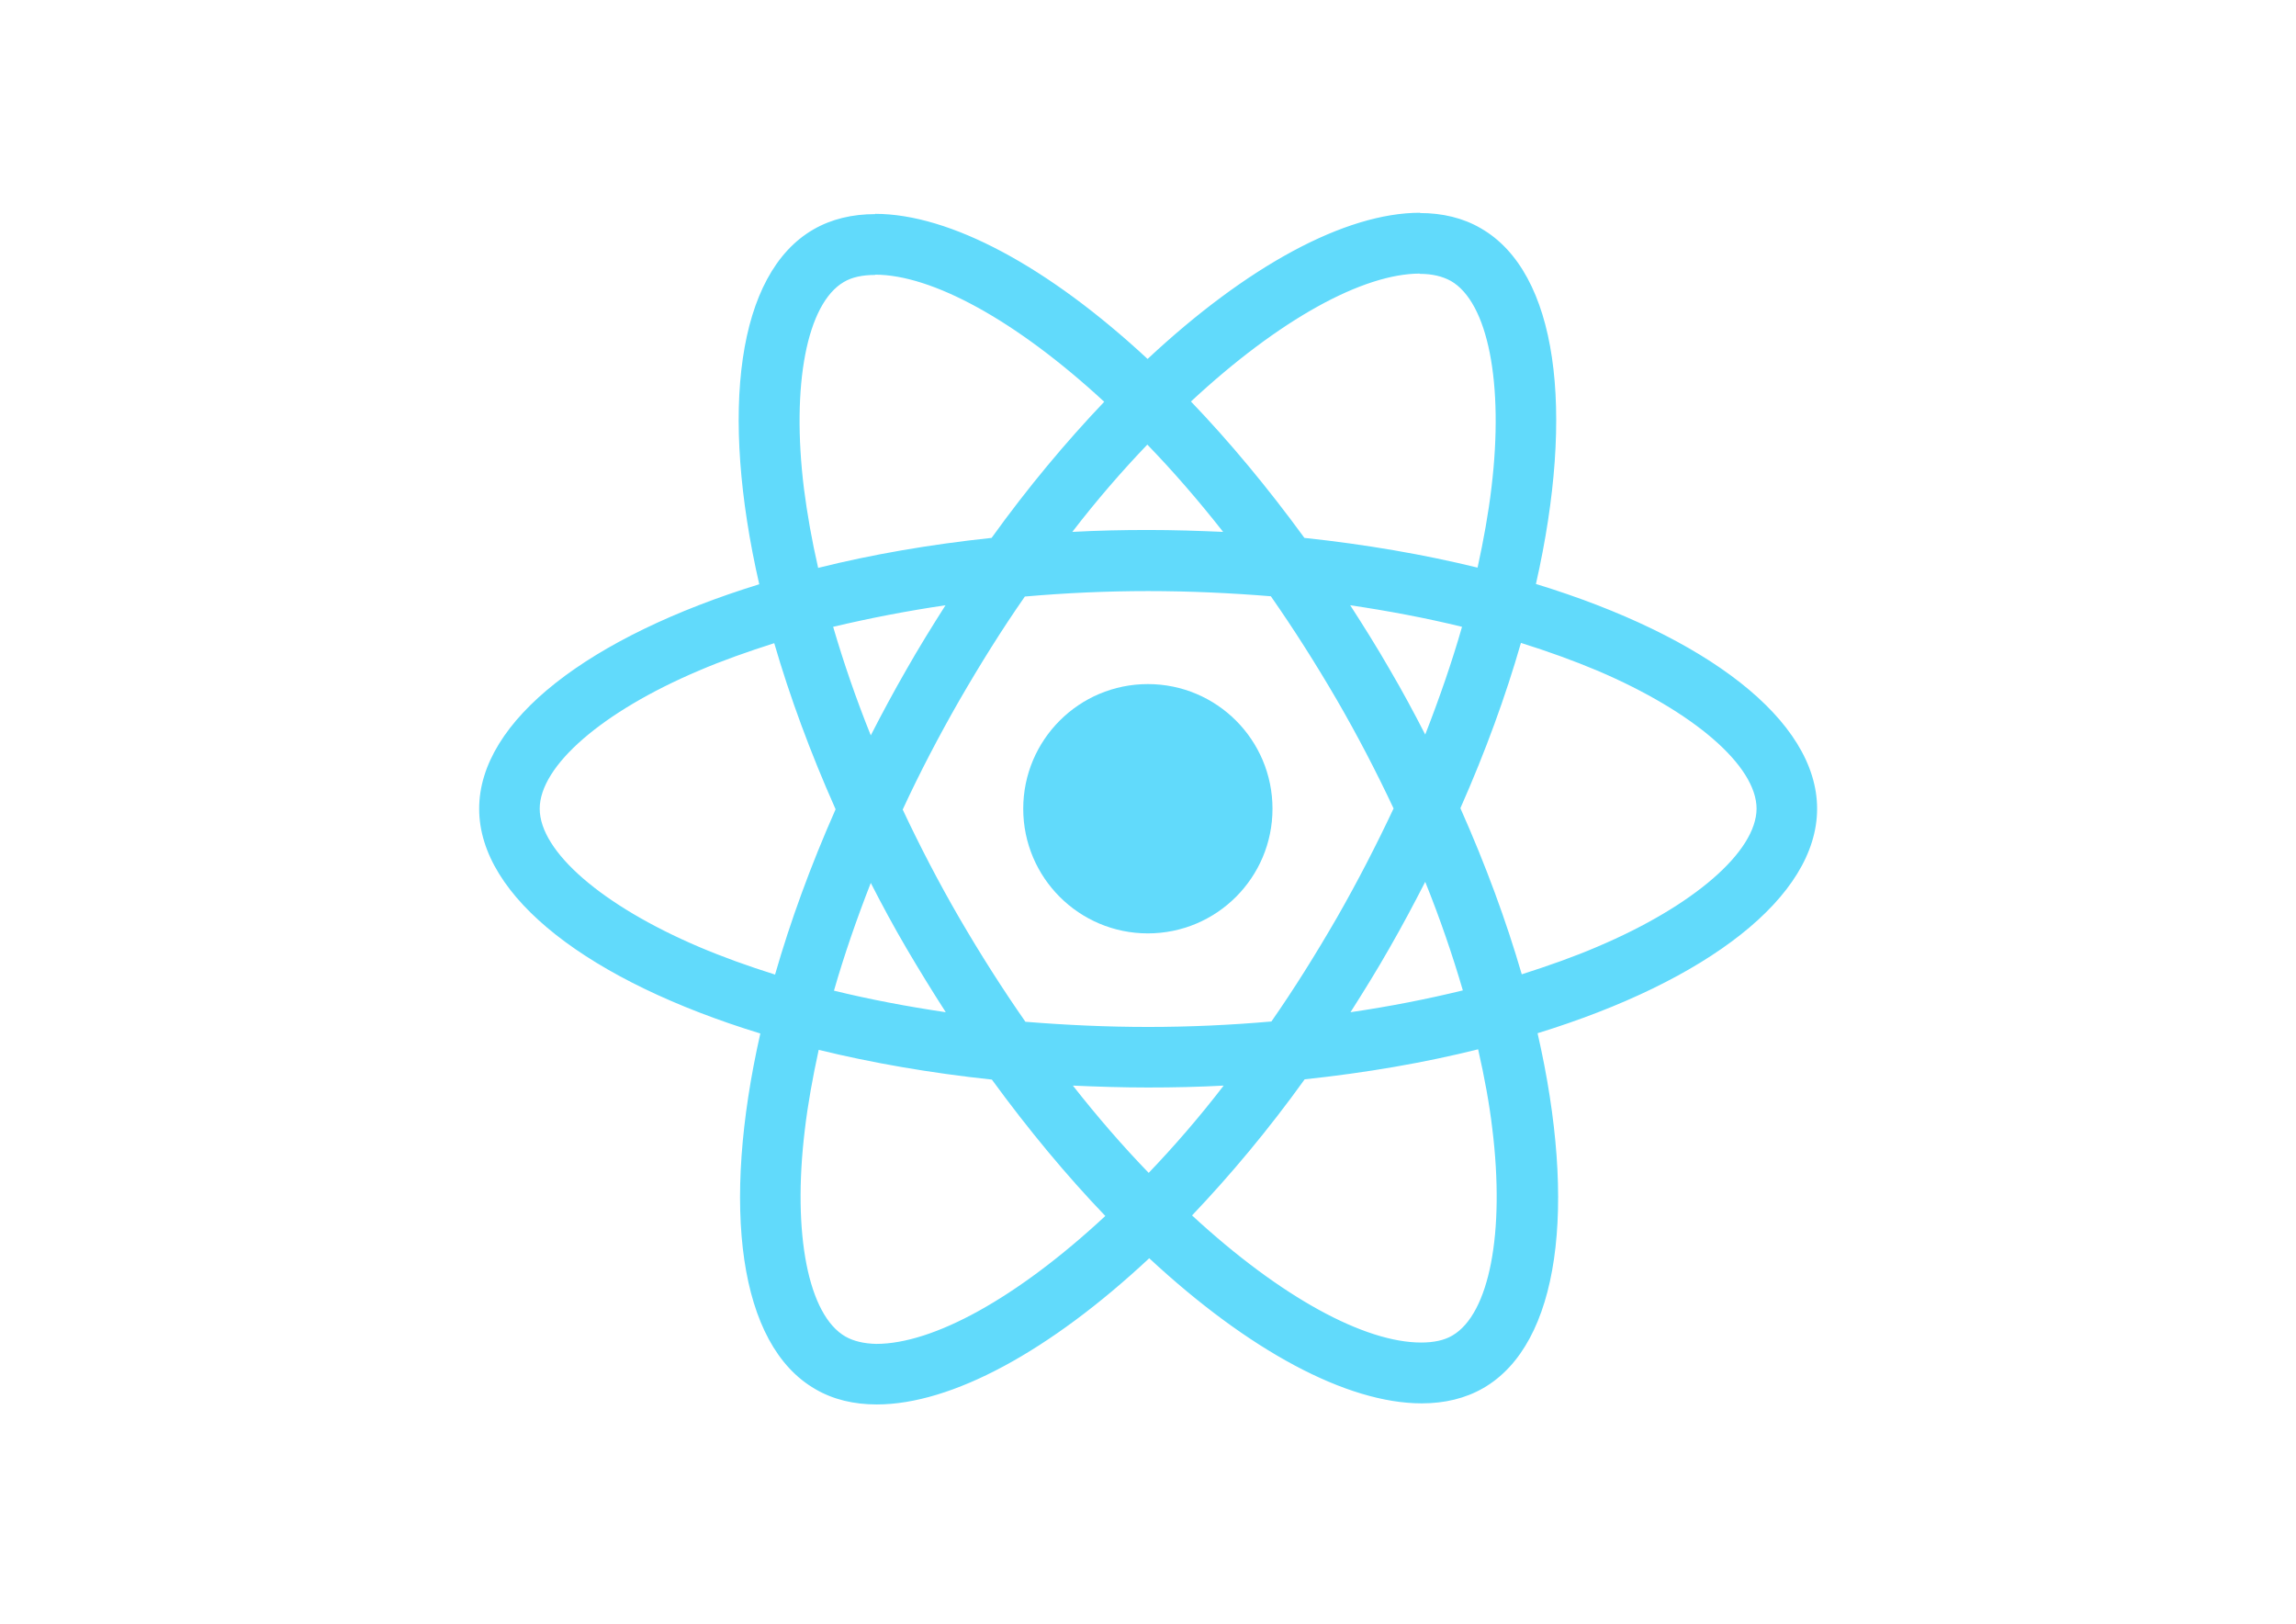
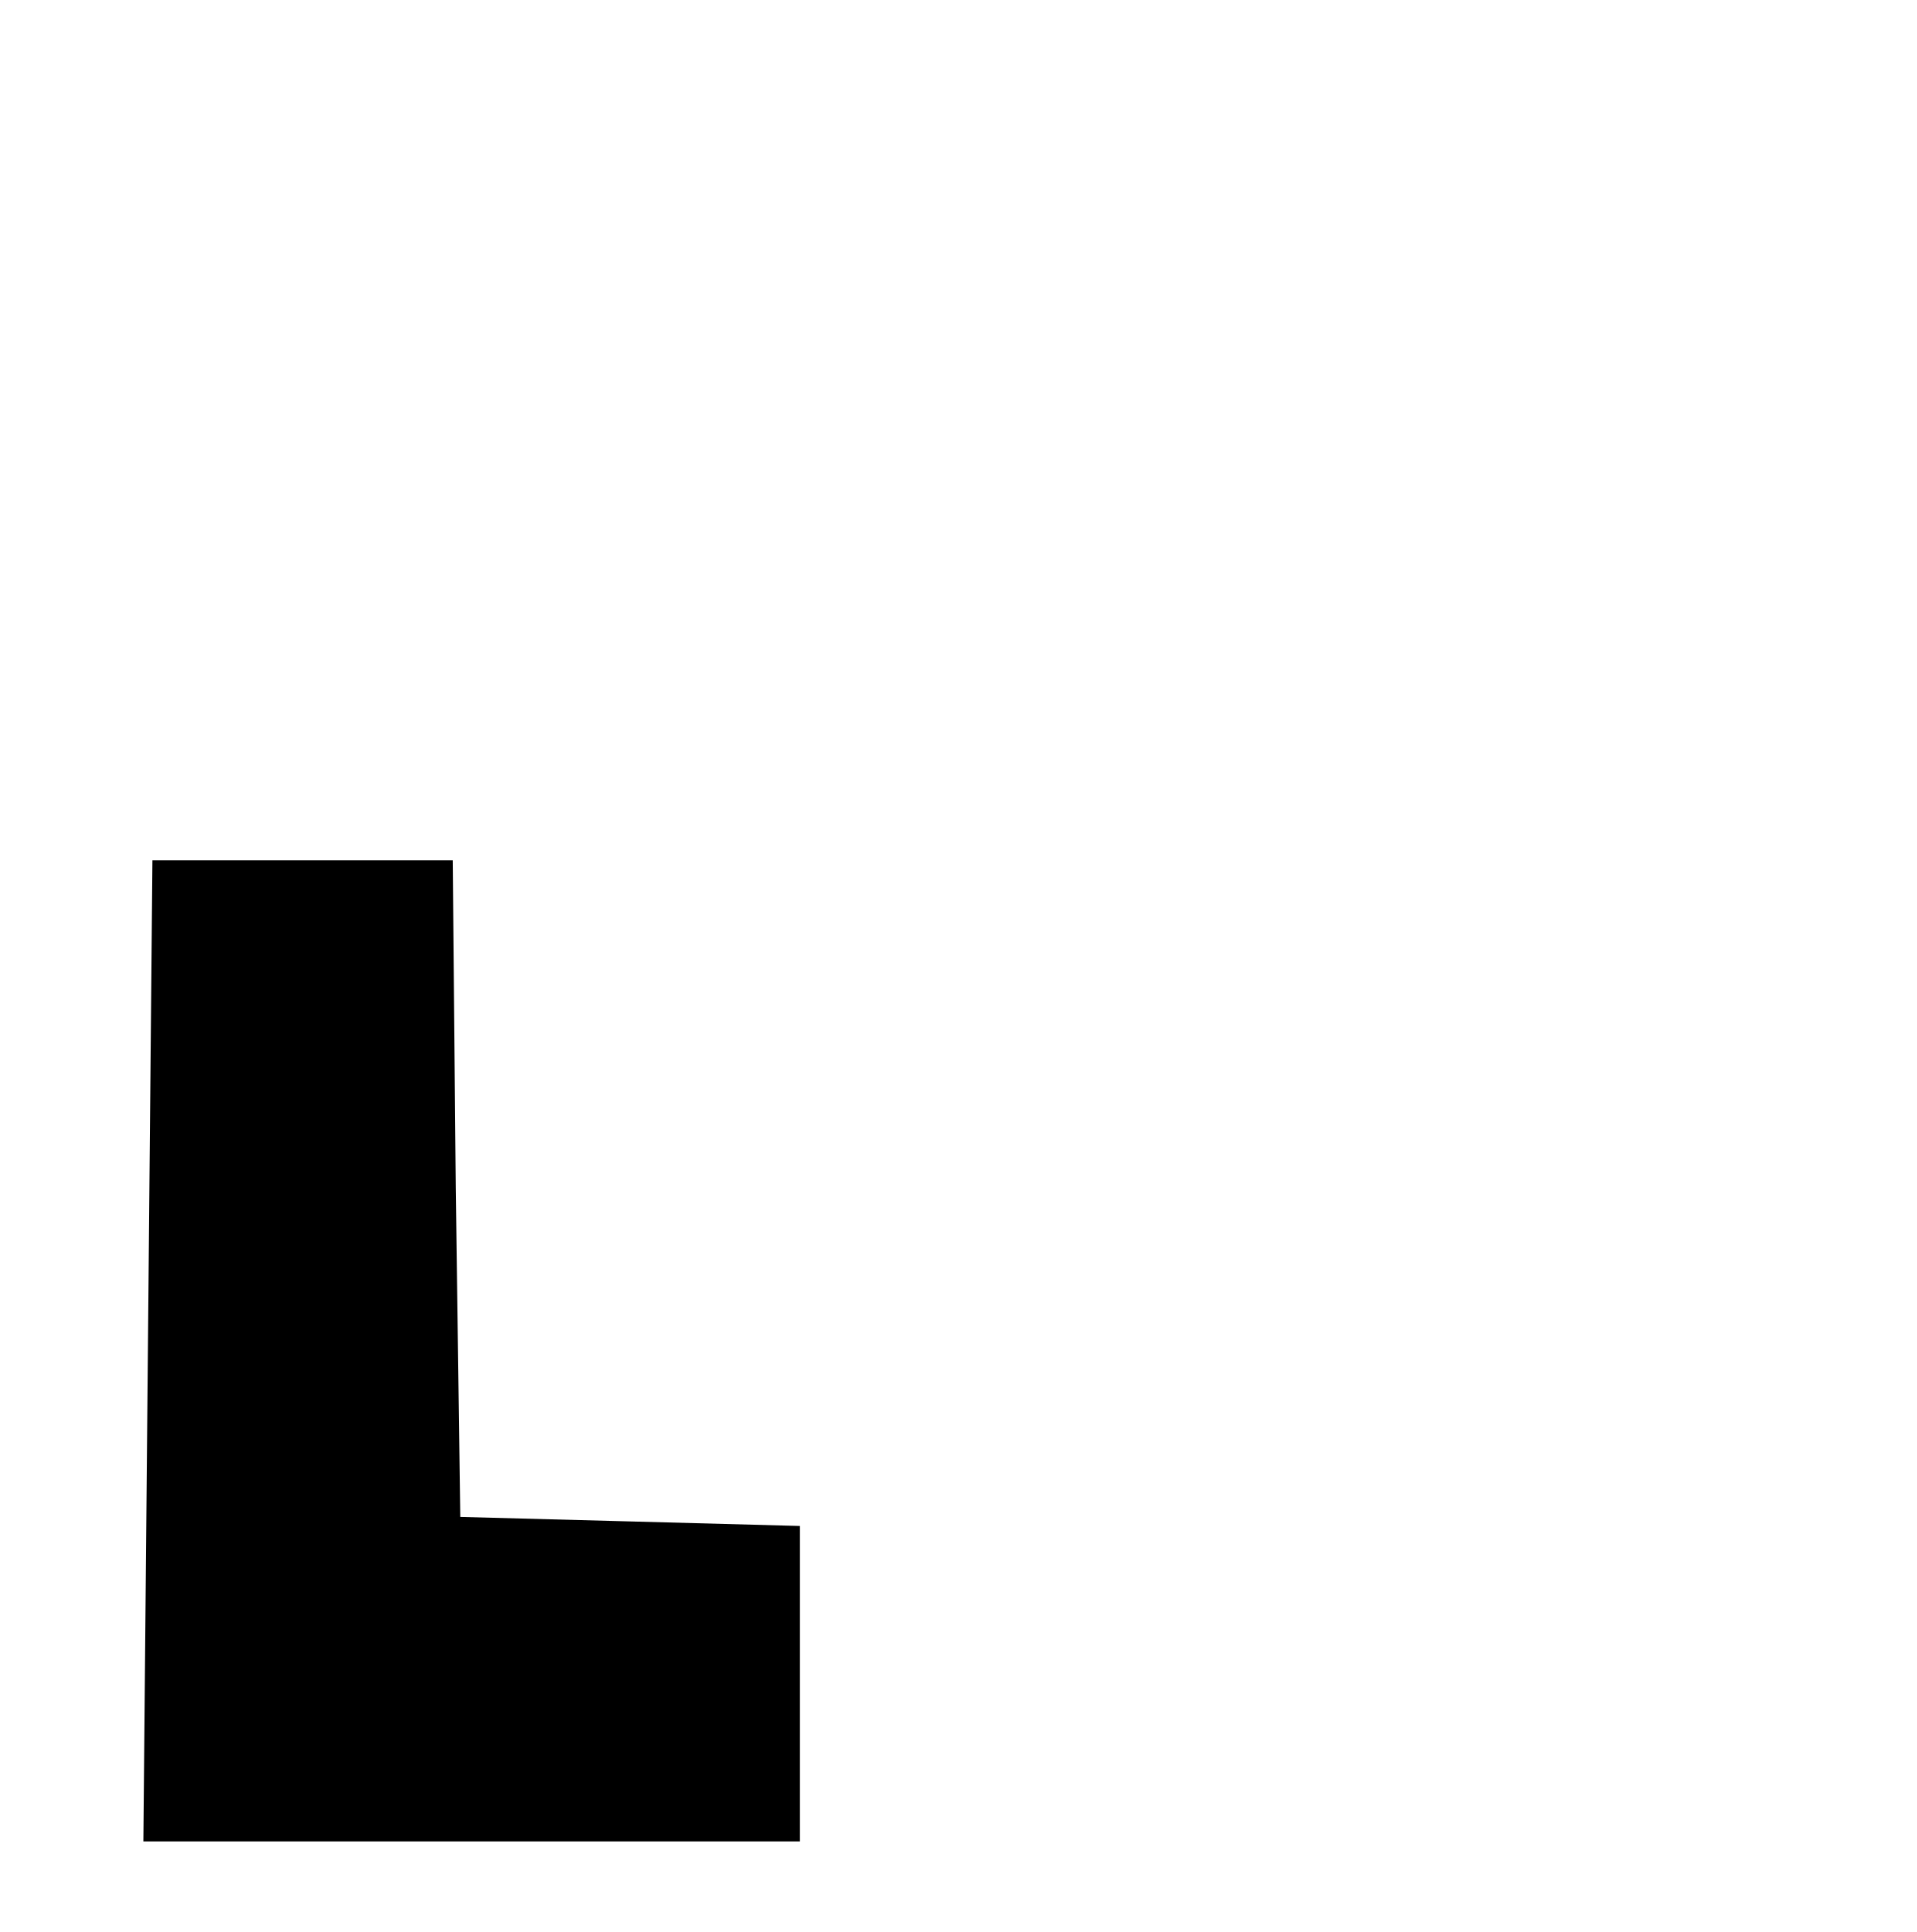
- <svg xmlns="http://www.w3.org/2000/svg" viewBox="0 0 841.9 595.3">
-   <g fill="#61DAFB">
-     <path d="M666.3 296.5c0-32.5-40.7-63.3-103.1-82.4 14.4-63.6 8-114.2-20.2-130.4-6.5-3.8-14.1-5.6-22.4-5.6v22.3c4.6 0 8.3.9 11.4 2.6 13.6 7.8 19.5 37.5 14.9 75.7-1.1 9.4-2.9 19.3-5.1 29.4-19.6-4.8-41-8.5-63.5-10.9-13.5-18.5-27.5-35.3-41.6-50 32.6-30.3 63.2-46.9 84-46.9V78c-27.5 0-63.5 19.6-99.9 53.6-36.4-33.8-72.4-53.2-99.9-53.2v22.3c20.7 0 51.4 16.5 84 46.6-14 14.7-28 31.4-41.3 49.9-22.6 2.4-44 6.1-63.6 11-2.3-10-4-19.7-5.2-29-4.7-38.2 1.1-67.9 14.6-75.8 3-1.8 6.9-2.6 11.5-2.6V78.5c-8.4 0-16 1.8-22.6 5.6-28.1 16.2-34.4 66.7-19.9 130.1-62.2 19.2-102.7 49.9-102.7 82.3 0 32.5 40.7 63.3 103.1 82.4-14.4 63.6-8 114.2 20.2 130.4 6.5 3.8 14.1 5.6 22.5 5.6 27.5 0 63.5-19.6 99.9-53.6 36.4 33.8 72.4 53.2 99.9 53.2 8.4 0 16-1.8 22.6-5.6 28.1-16.2 34.4-66.7 19.9-130.1 62-19.1 102.5-49.9 102.5-82.3zm-130.2-66.7c-3.7 12.9-8.3 26.2-13.5 39.5-4.1-8-8.4-16-13.1-24-4.6-8-9.5-15.8-14.4-23.4 14.2 2.1 27.9 4.7 41 7.9zm-45.8 106.5c-7.8 13.5-15.8 26.3-24.1 38.2-14.9 1.3-30 2-45.2 2-15.1 0-30.2-.7-45-1.9-8.3-11.9-16.4-24.6-24.2-38-7.6-13.1-14.5-26.4-20.8-39.8 6.2-13.4 13.2-26.8 20.7-39.9 7.8-13.5 15.8-26.3 24.1-38.2 14.9-1.3 30-2 45.2-2 15.1 0 30.2.7 45 1.9 8.3 11.9 16.4 24.6 24.2 38 7.6 13.1 14.5 26.4 20.8 39.8-6.3 13.4-13.2 26.8-20.7 39.9zm32.3-13c5.4 13.4 10 26.8 13.8 39.8-13.1 3.2-26.9 5.9-41.2 8 4.9-7.7 9.8-15.6 14.4-23.7 4.6-8 8.9-16.1 13-24.1zM421.2 430c-9.3-9.6-18.6-20.3-27.8-32 9 .4 18.2.7 27.5.7 9.4 0 18.7-.2 27.8-.7-9 11.7-18.3 22.4-27.5 32zm-74.4-58.9c-14.2-2.1-27.9-4.7-41-7.9 3.7-12.9 8.3-26.2 13.5-39.5 4.1 8 8.4 16 13.1 24 4.7 8 9.5 15.8 14.4 23.4zM420.7 163c9.3 9.6 18.6 20.3 27.8 32-9-.4-18.2-.7-27.5-.7-9.4 0-18.7.2-27.8.7 9-11.7 18.3-22.4 27.5-32zm-74 58.9c-4.9 7.7-9.8 15.6-14.4 23.7-4.6 8-8.9 16-13 24-5.4-13.4-10-26.8-13.8-39.8 13.1-3.1 26.9-5.8 41.2-7.9zm-90.5 125.2c-35.4-15.1-58.3-34.9-58.3-50.6 0-15.7 22.9-35.6 58.3-50.6 8.6-3.7 18-7 27.7-10.1 5.7 19.6 13.2 40 22.5 60.9-9.2 20.8-16.6 41.1-22.2 60.6-9.9-3.1-19.3-6.5-28-10.2zM310 490c-13.6-7.8-19.5-37.5-14.9-75.7 1.1-9.4 2.9-19.3 5.1-29.4 19.6 4.8 41 8.5 63.5 10.9 13.5 18.5 27.5 35.3 41.6 50-32.6 30.3-63.2 46.9-84 46.9-4.5-.1-8.3-1-11.3-2.7zm237.2-76.2c4.7 38.2-1.1 67.9-14.6 75.8-3 1.8-6.9 2.6-11.5 2.6-20.7 0-51.4-16.5-84-46.6 14-14.7 28-31.4 41.3-49.9 22.6-2.4 44-6.1 63.6-11 2.3 10.1 4.1 19.8 5.2 29.1zm38.5-66.7c-8.6 3.7-18 7-27.7 10.1-5.7-19.6-13.2-40-22.5-60.9 9.2-20.8 16.6-41.1 22.2-60.6 9.9 3.1 19.3 6.5 28.1 10.2 35.4 15.1 58.3 34.9 58.3 50.6-.1 15.7-23 35.6-58.4 50.6zM320.8 78.4z" />
-     <circle cx="420.9" cy="296.5" r="45.7" />
-     <path d="M520.5 78.1z" />
+ <svg xmlns="http://www.w3.org/2000/svg" version="1.0" width="127pt" height="128pt" viewBox="0 0 127 128" preserveAspectRatio="xMidYMid meet">
+   <g transform="translate(0,128) scale(0.1,-0.1)" fill="#000000" stroke="none">
+     <path d="M98 385 l-3 -325 218 0 217 0 0 105 0 104 -112 3 -113 3 -3 218 -2 217 -100 0 -99 0 -3 -325z" />
  </g>
</svg>
